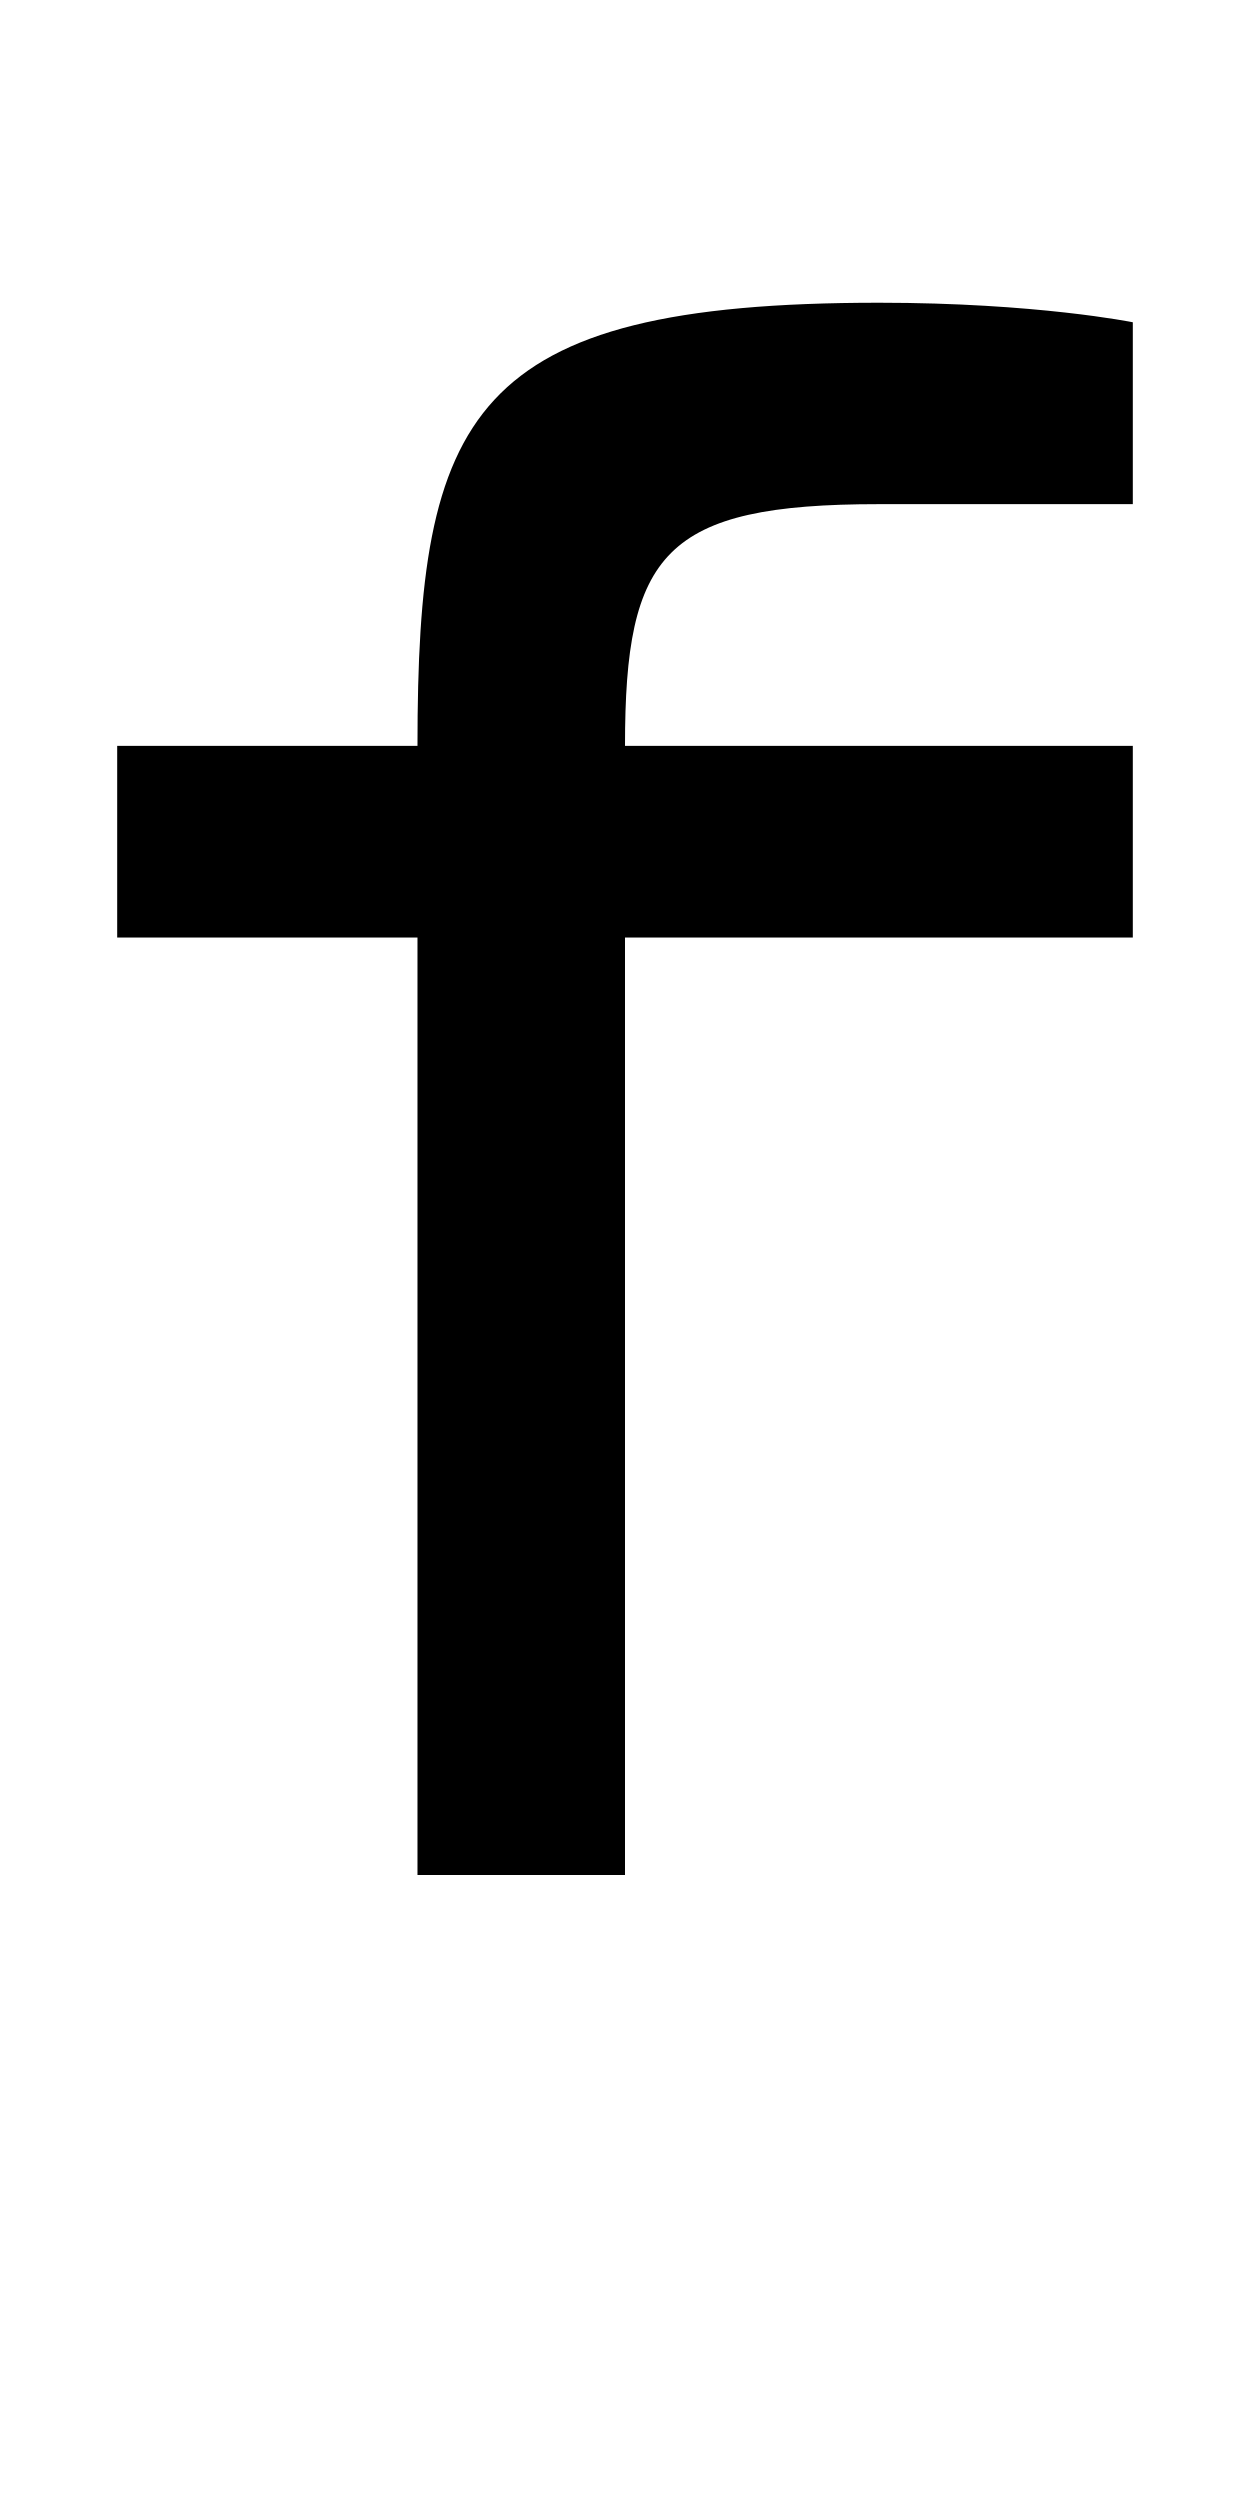
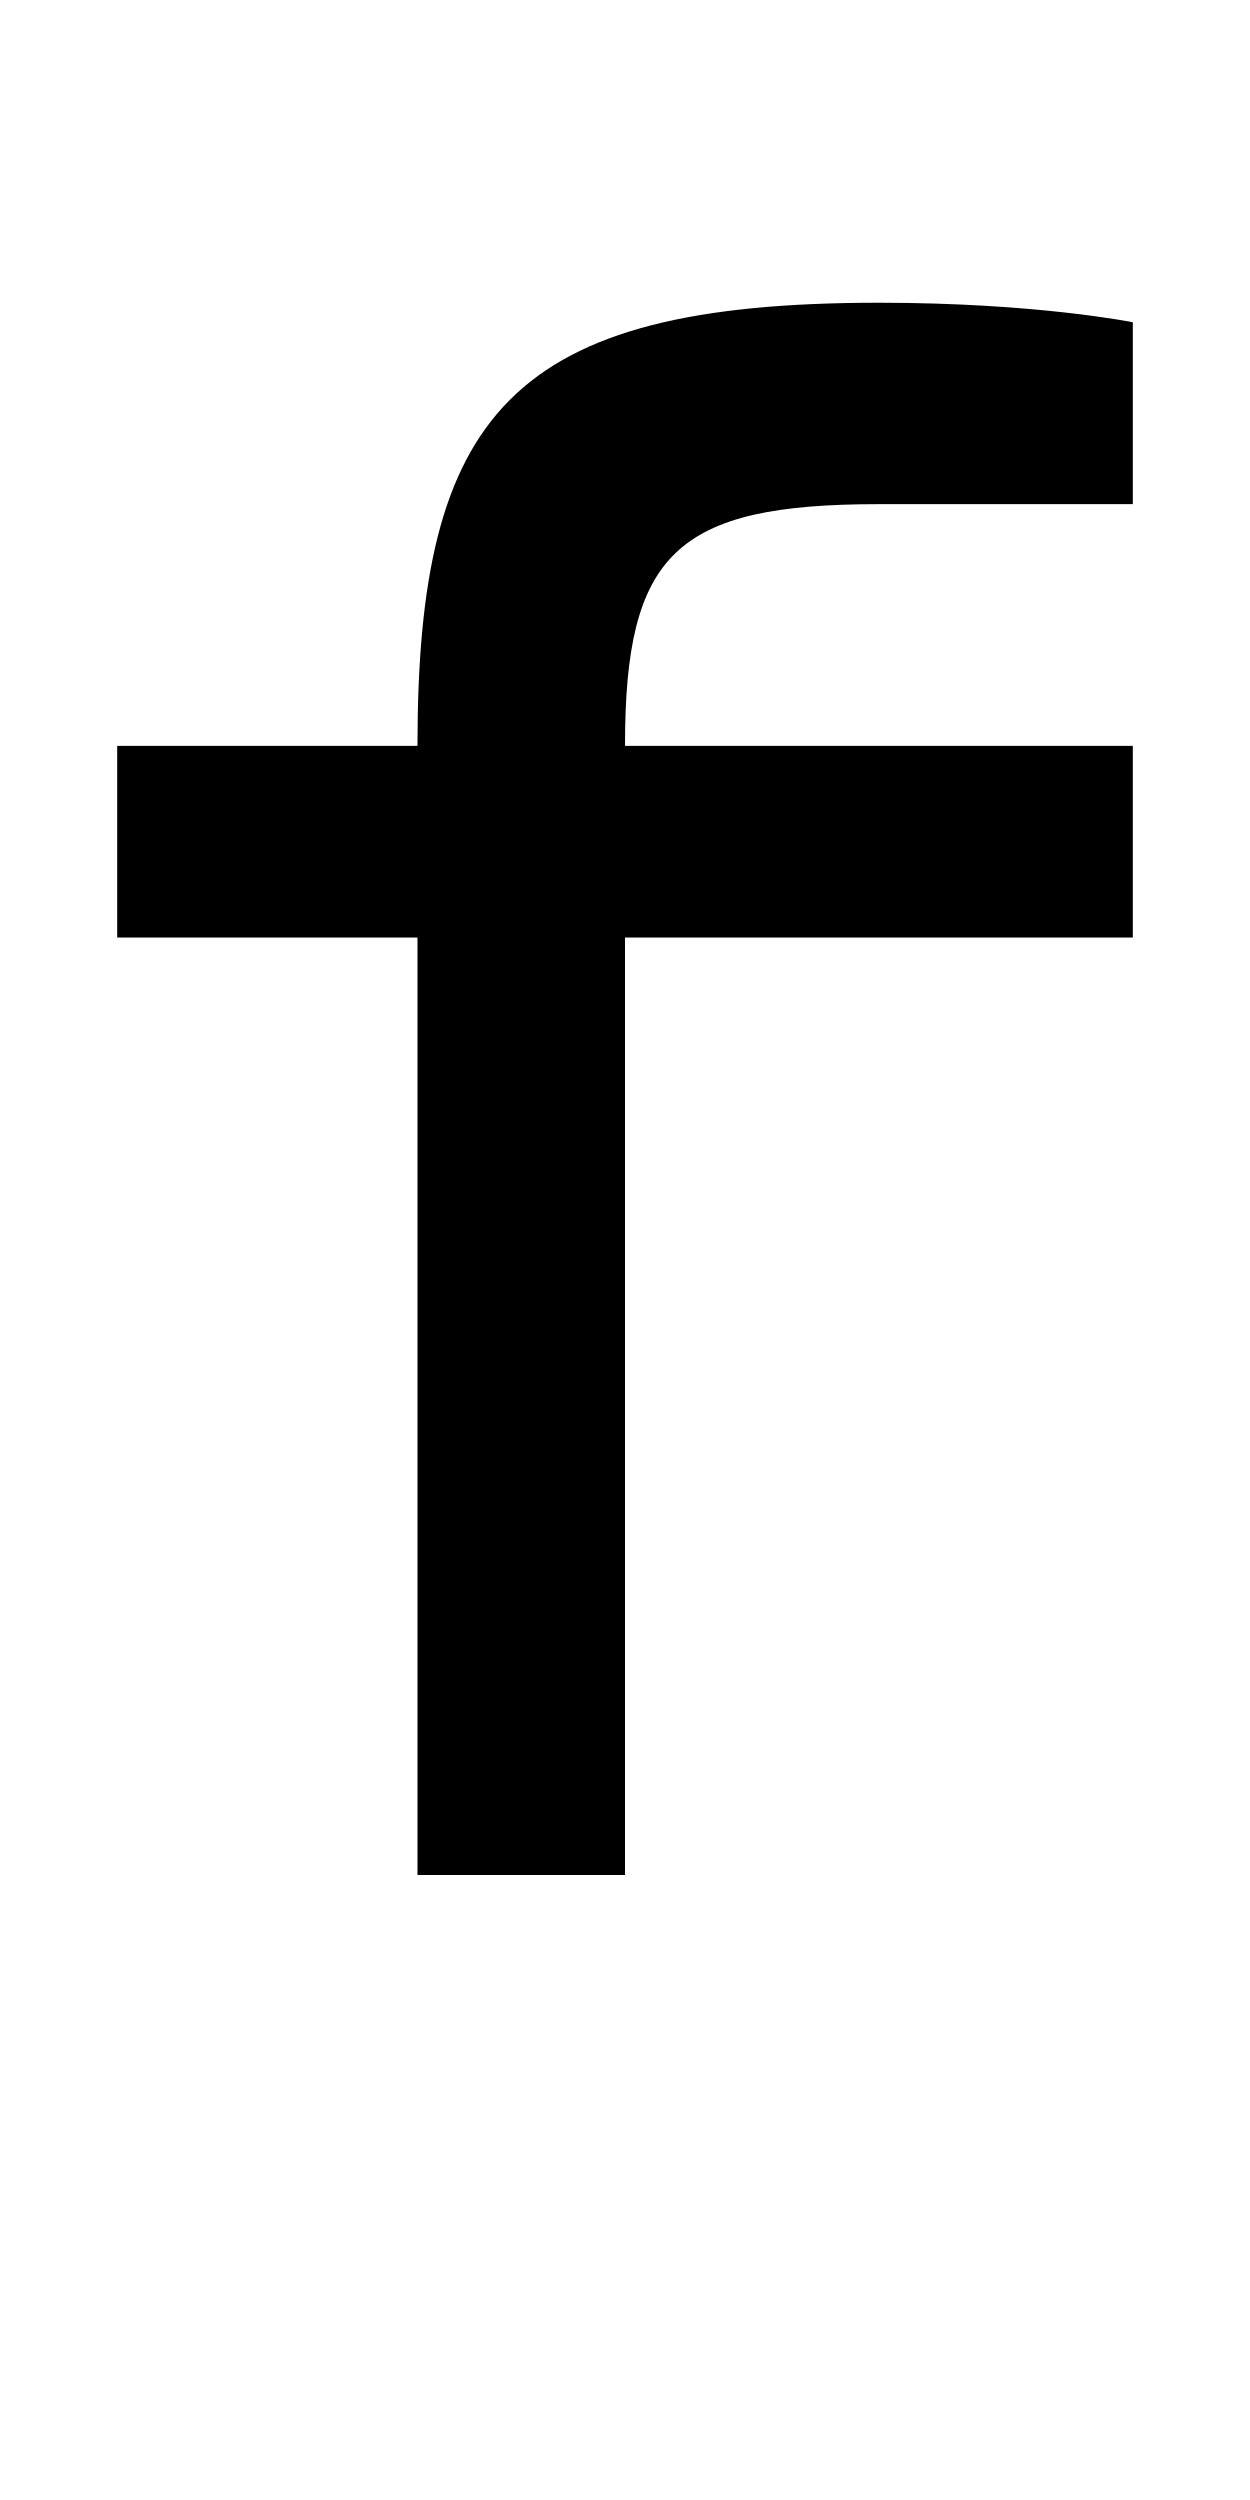
<svg xmlns="http://www.w3.org/2000/svg" id="svg3355" height="2048" width="1024" version="1.1">
  <defs id="defs3357" />
-   <path style="display:inline;fill:#000000;fill-opacity:1;stroke:none" id="path3157-3" d="m 928,264 c 0,0 -78.999,-16 -208,-16 -336.005,0 -378,91.004 -378,363 H 96 v 157 h 246 v 768 h 170 V 768 H 928 V 611 H 512 c 0,-157.999 32.002,-198 208,-198 h 208 z" />
+   <path style="display:inline;fill:#000000;fill-opacity:1;stroke:none" id="path3157-3" d="m 928,264 c 0,0 -78.999,-16 -208,-16 -302.003,0 -378,91.004 -378,363 H 96 v 157 h 246 v 768 h 170 V 768 H 928 V 611 H 512 c 0,-157.999 42.002,-198 208,-198 h 208 z" />
</svg>
